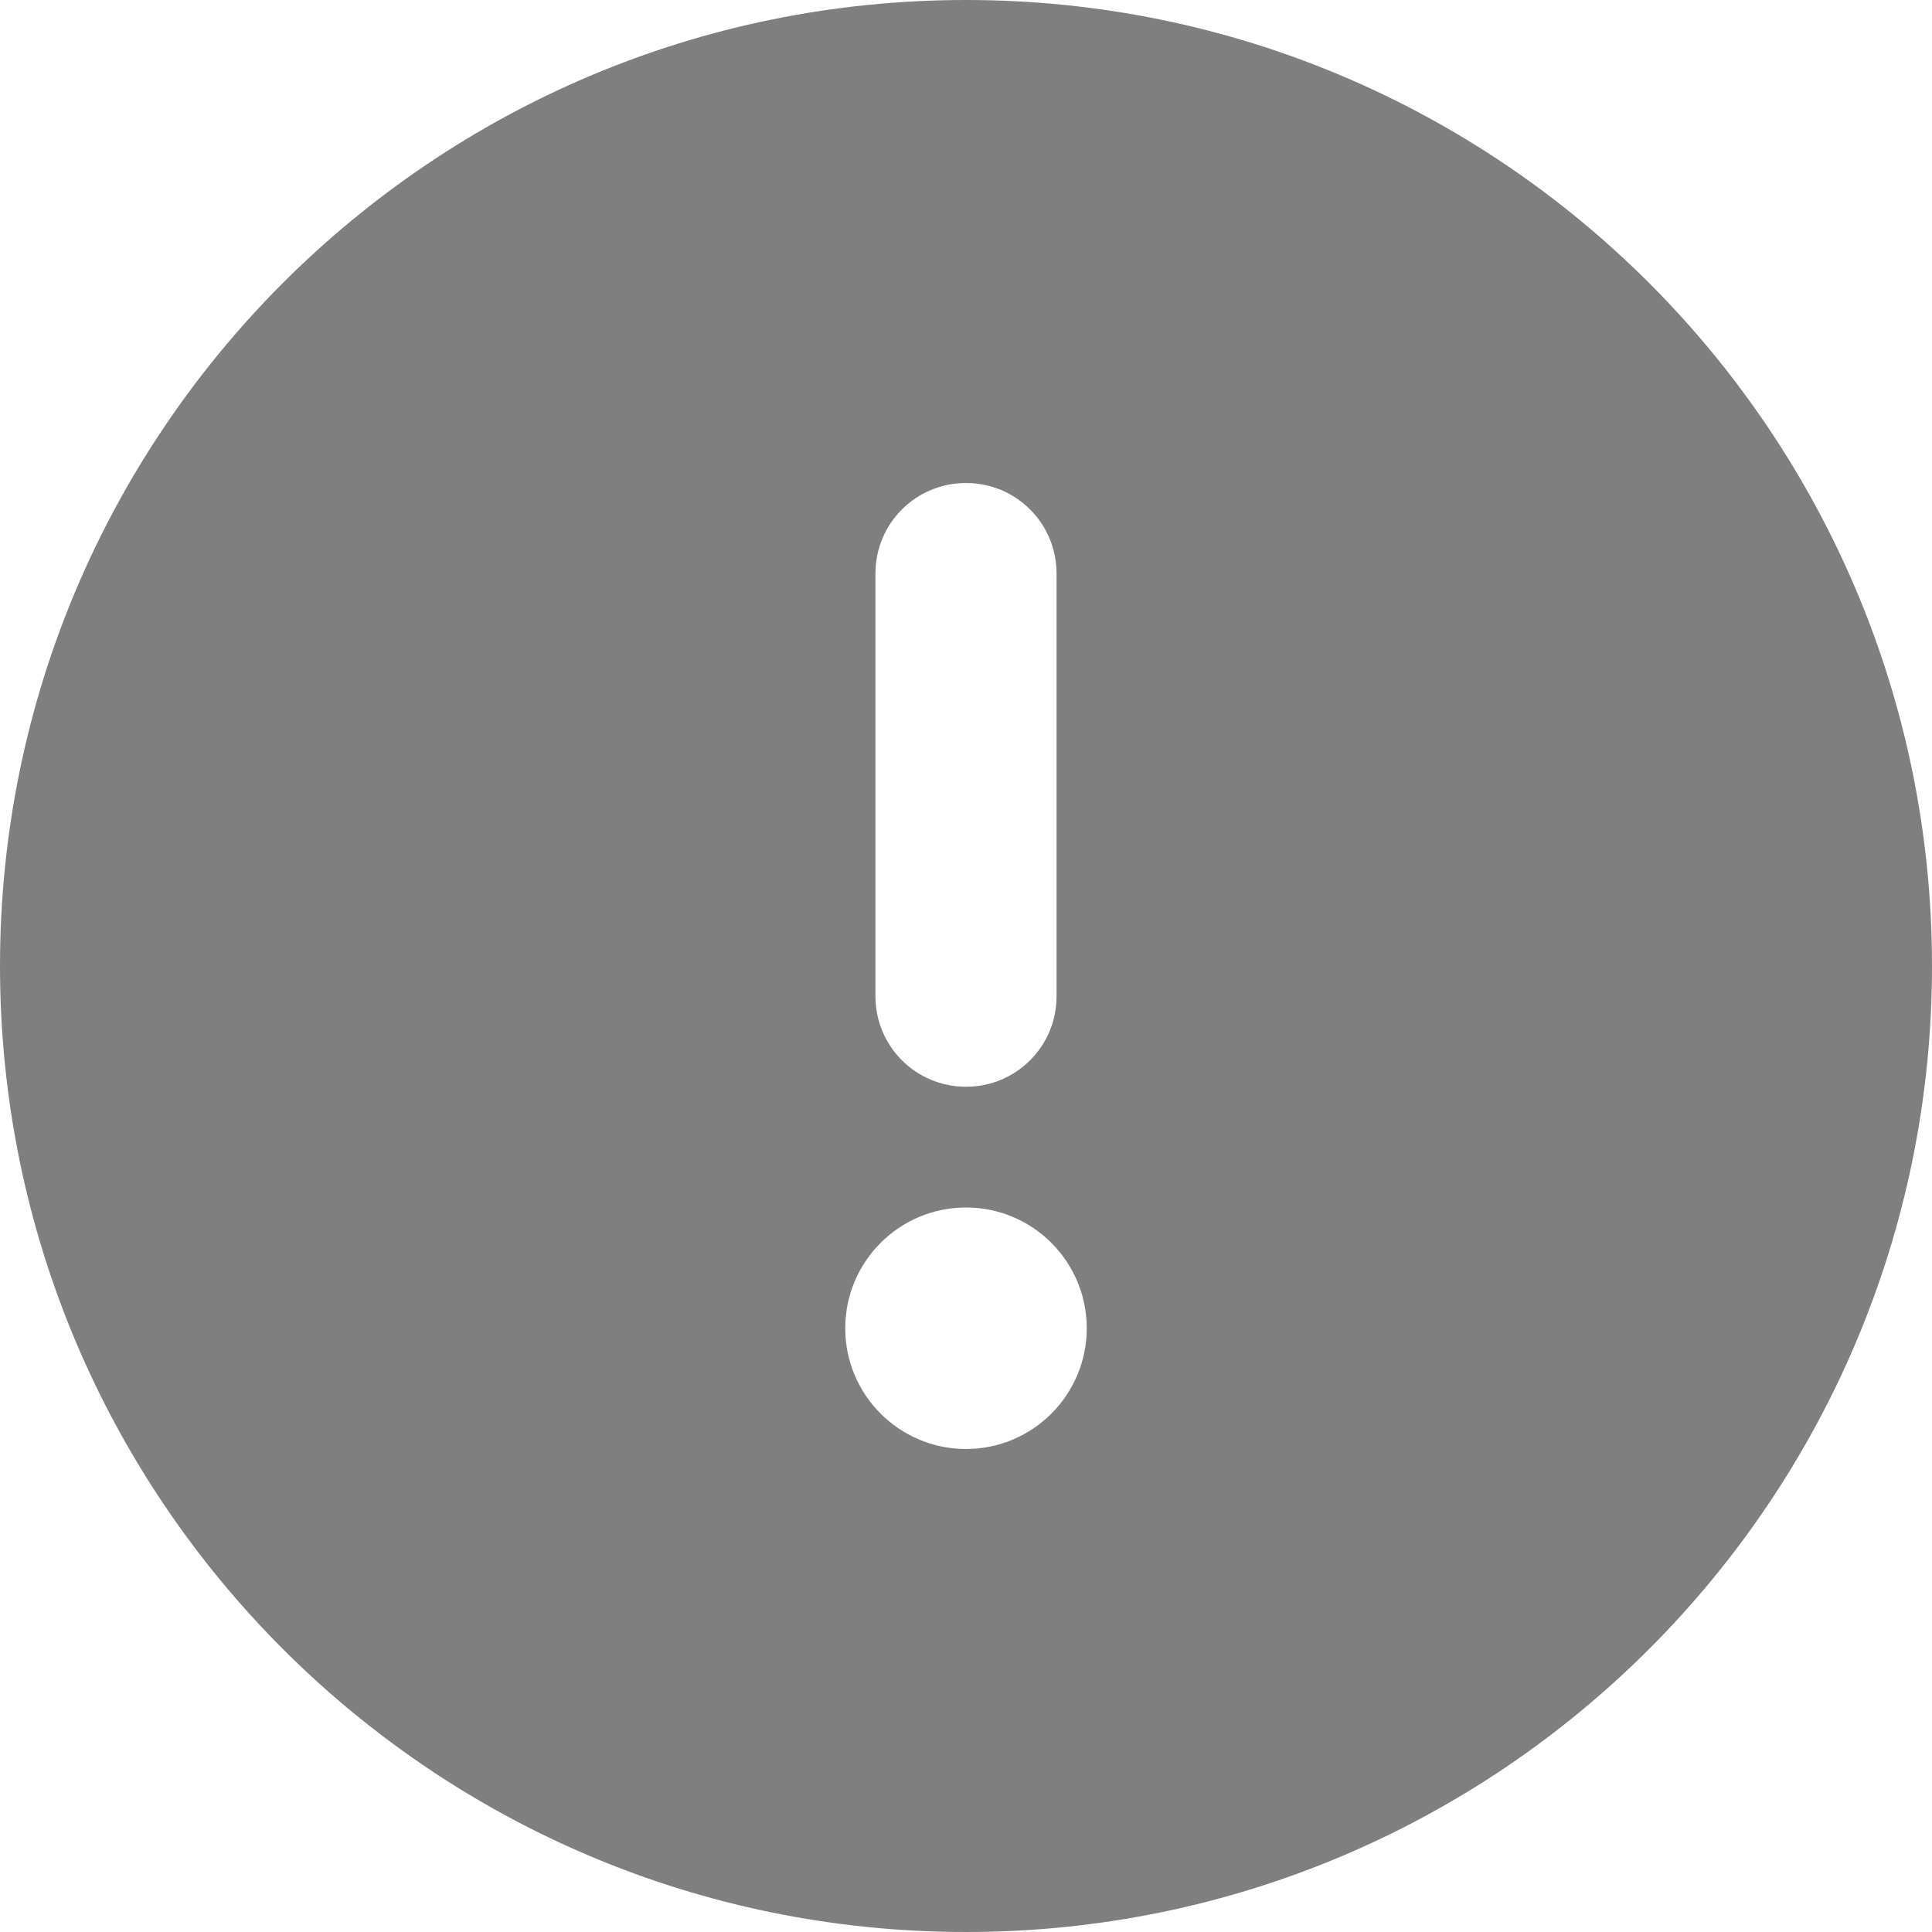
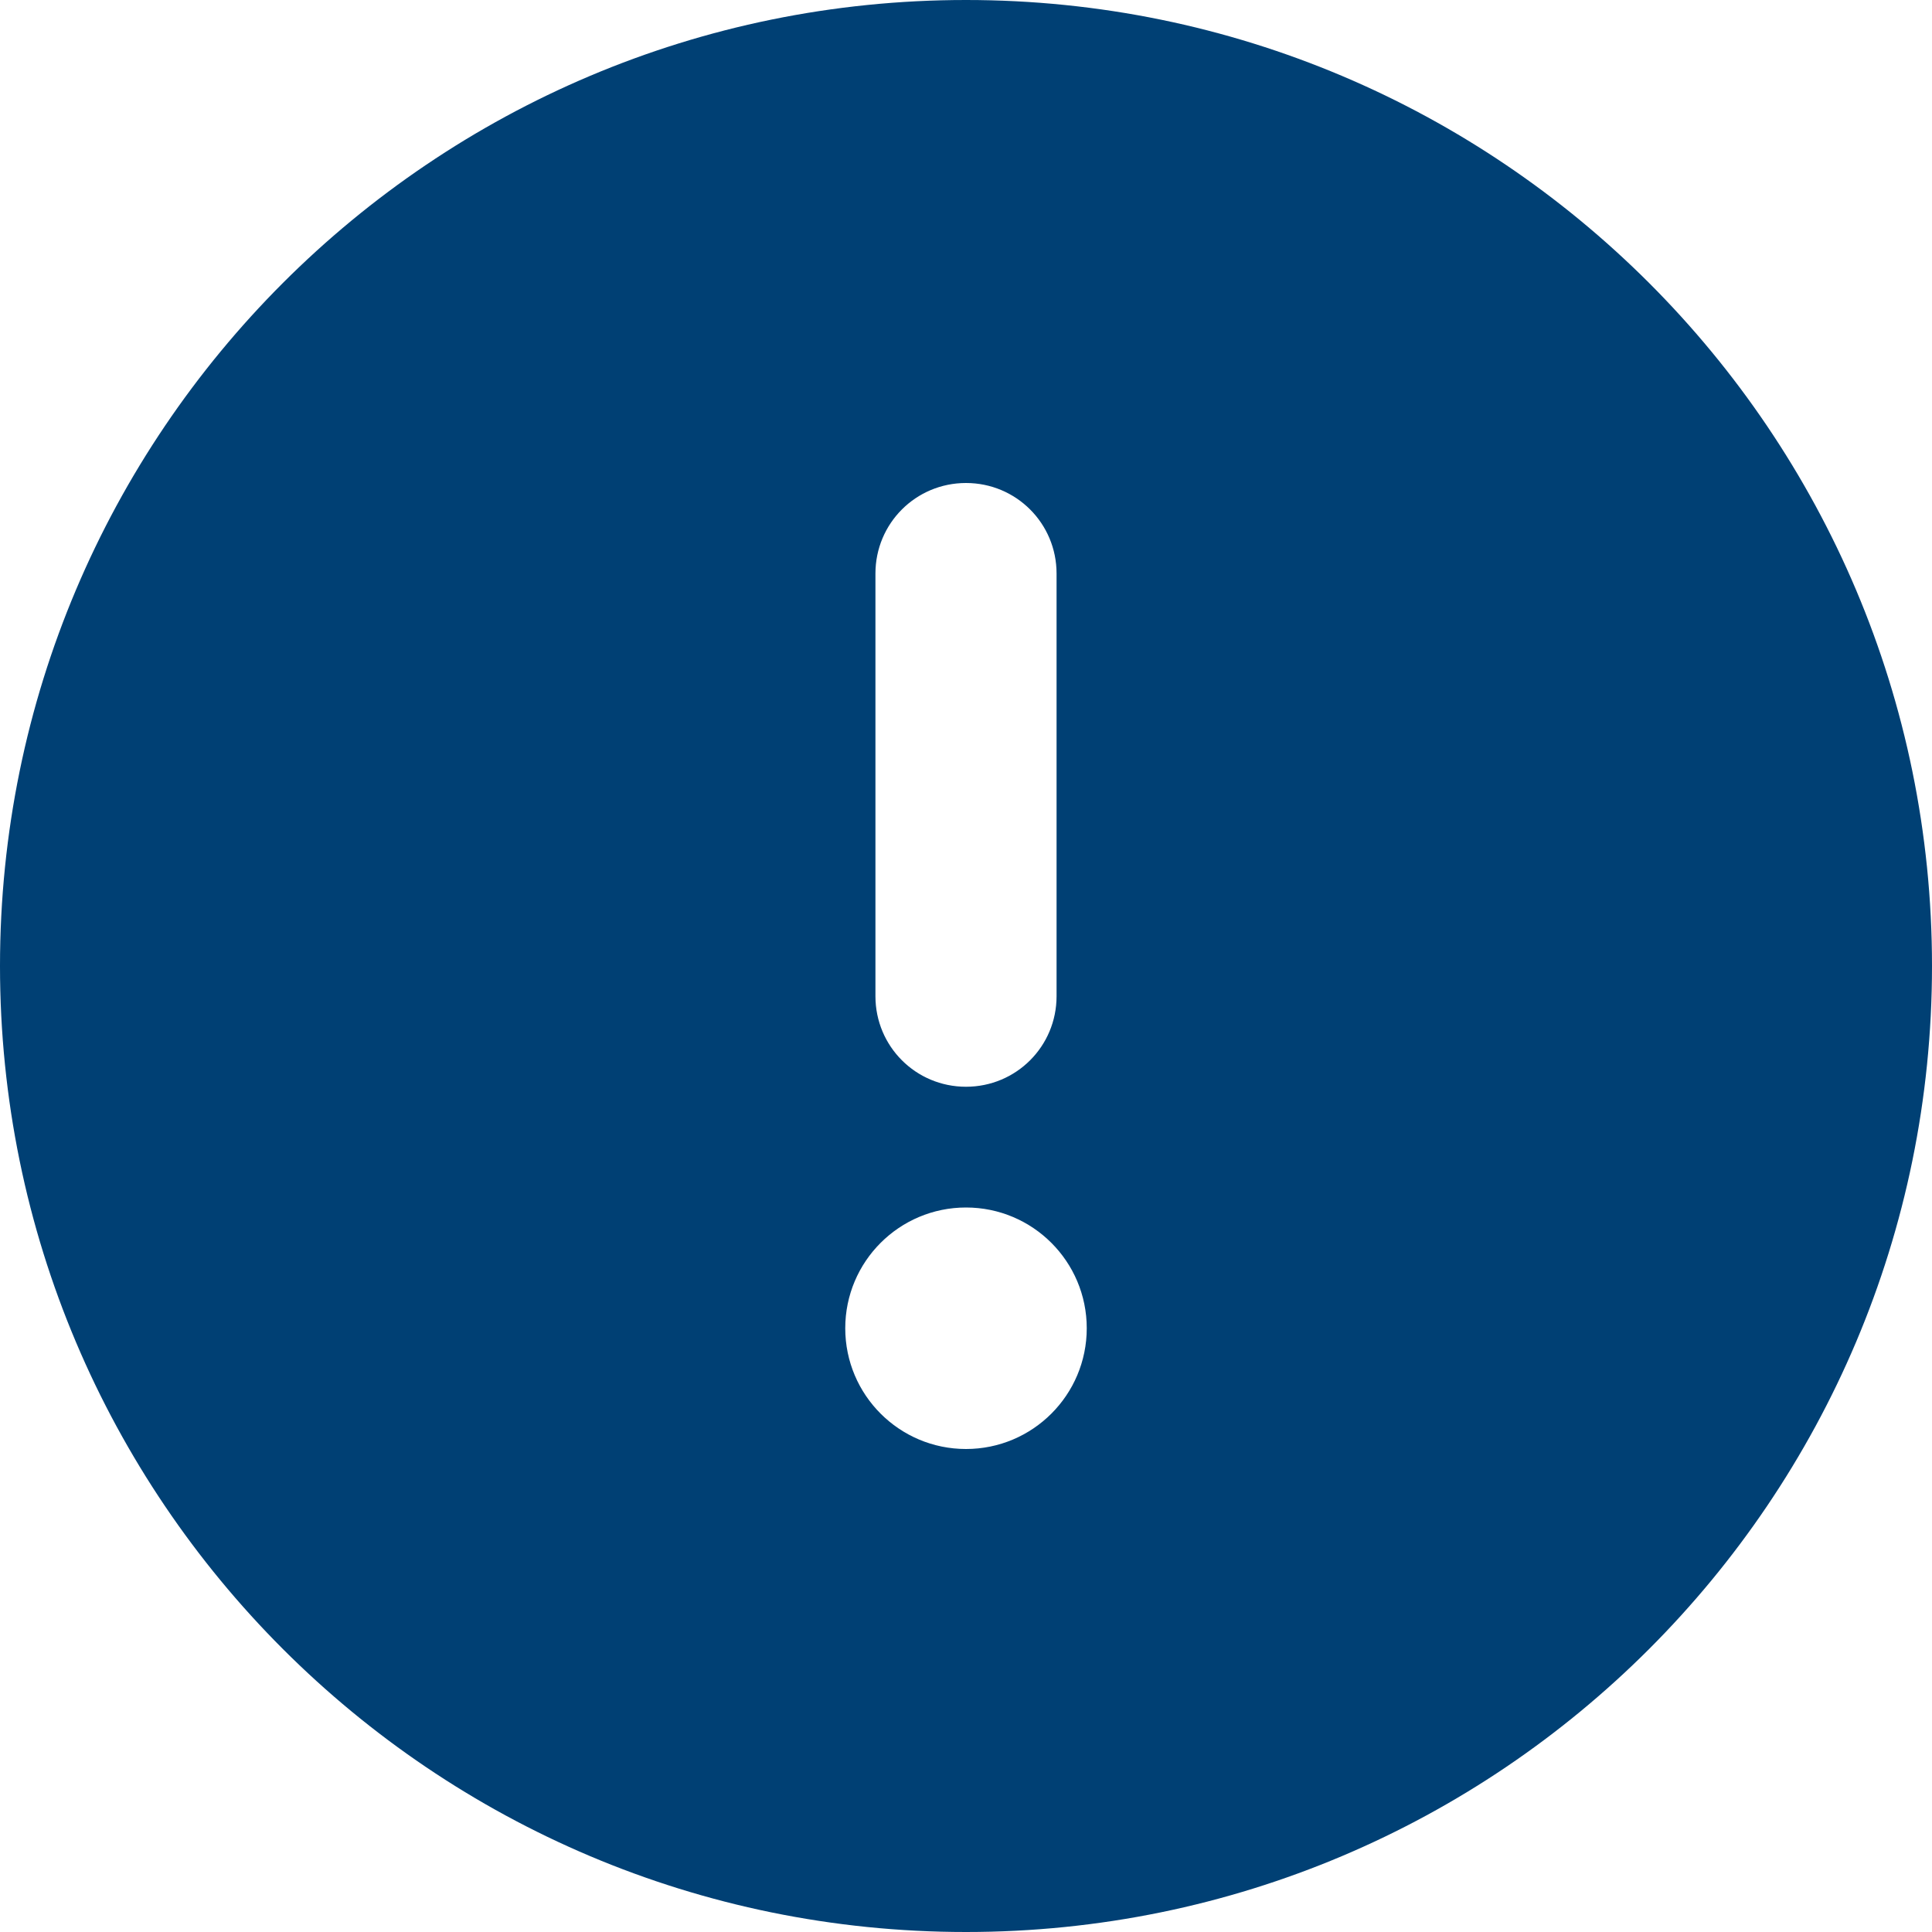
<svg xmlns="http://www.w3.org/2000/svg" viewBox="0 0 512 512">
-   <path d="M256 512A256 256 0 1 0 256 0a256 256 0 1 0 0 512zm0-384c13.3 0 24 10.7 24 24V264c0 13.3-10.7 24-24 24s-24-10.7-24-24V152c0-13.3 10.7-24 24-24zM224 352a32 32 0 1 1 64 0 32 32 0 1 1 -64 0z" fill="#7f7f7f" />
+   <path d="M256 512A256 256 0 1 0 256 0a256 256 0 1 0 0 512zm0-384c13.3 0 24 10.7 24 24V264c0 13.3-10.7 24-24 24s-24-10.7-24-24V152c0-13.3 10.7-24 24-24zM224 352a32 32 0 1 1 64 0 32 32 0 1 1 -64 0z" fill="#004074" />
</svg>
